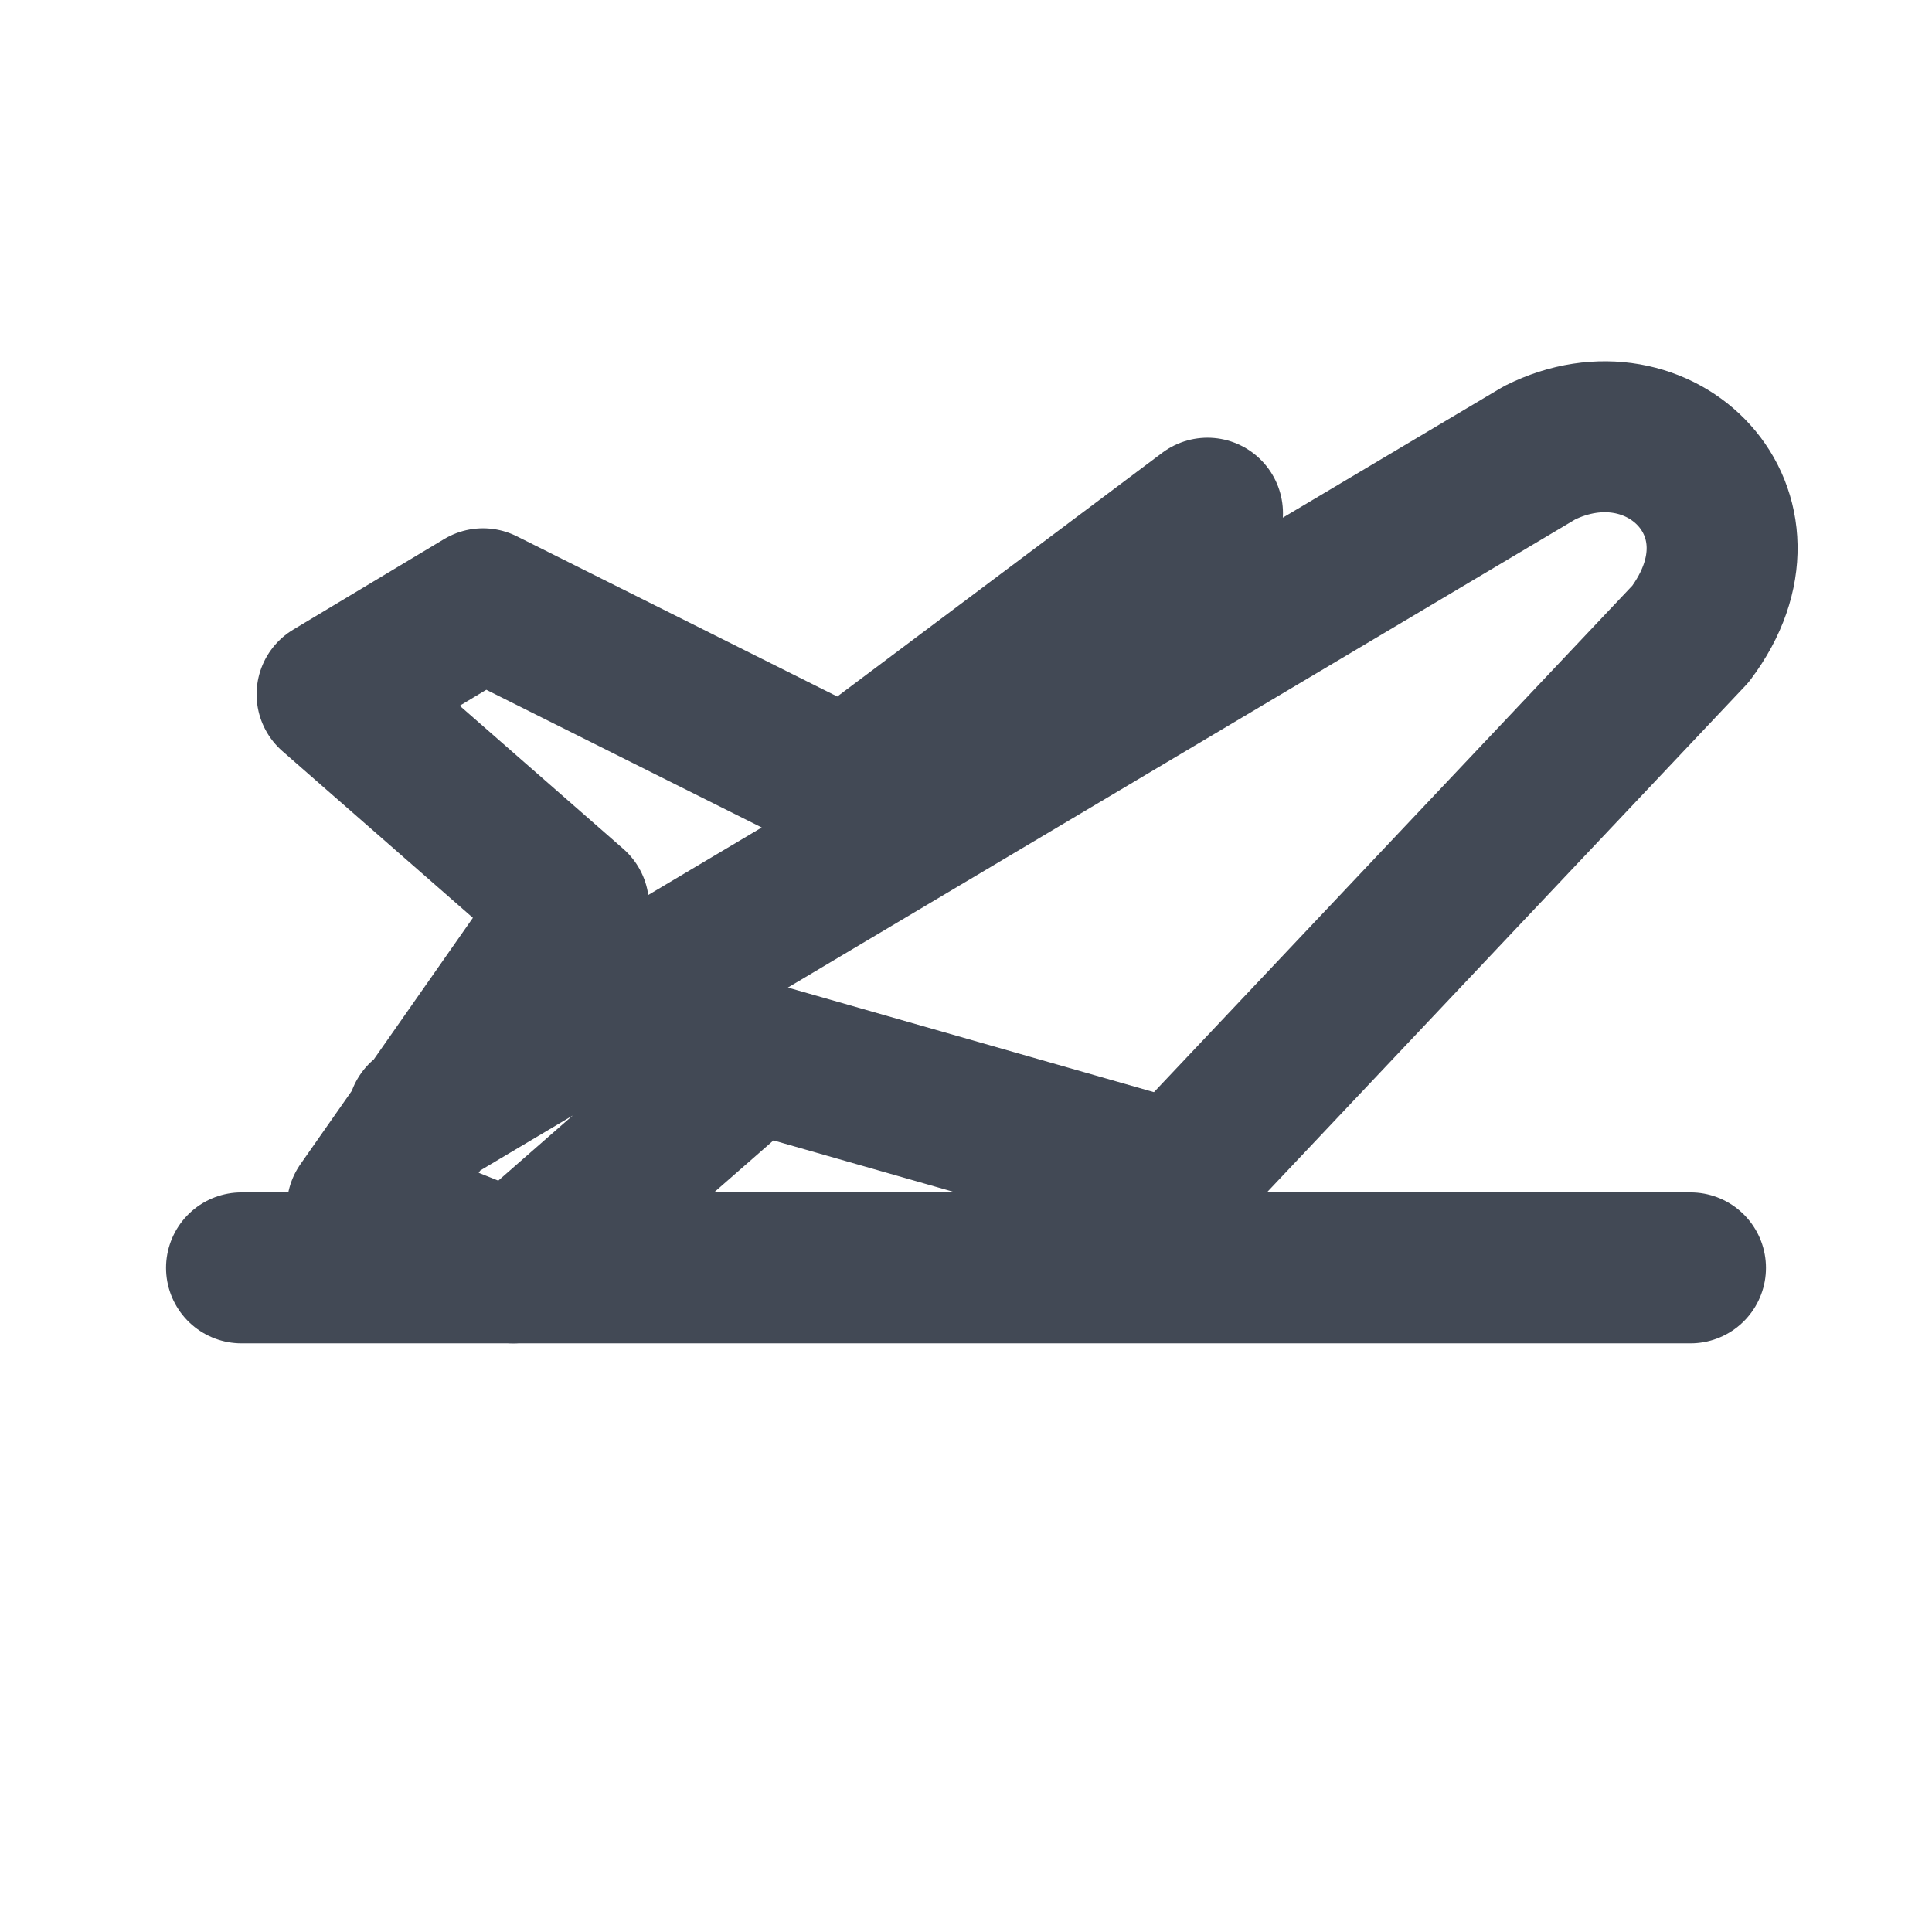
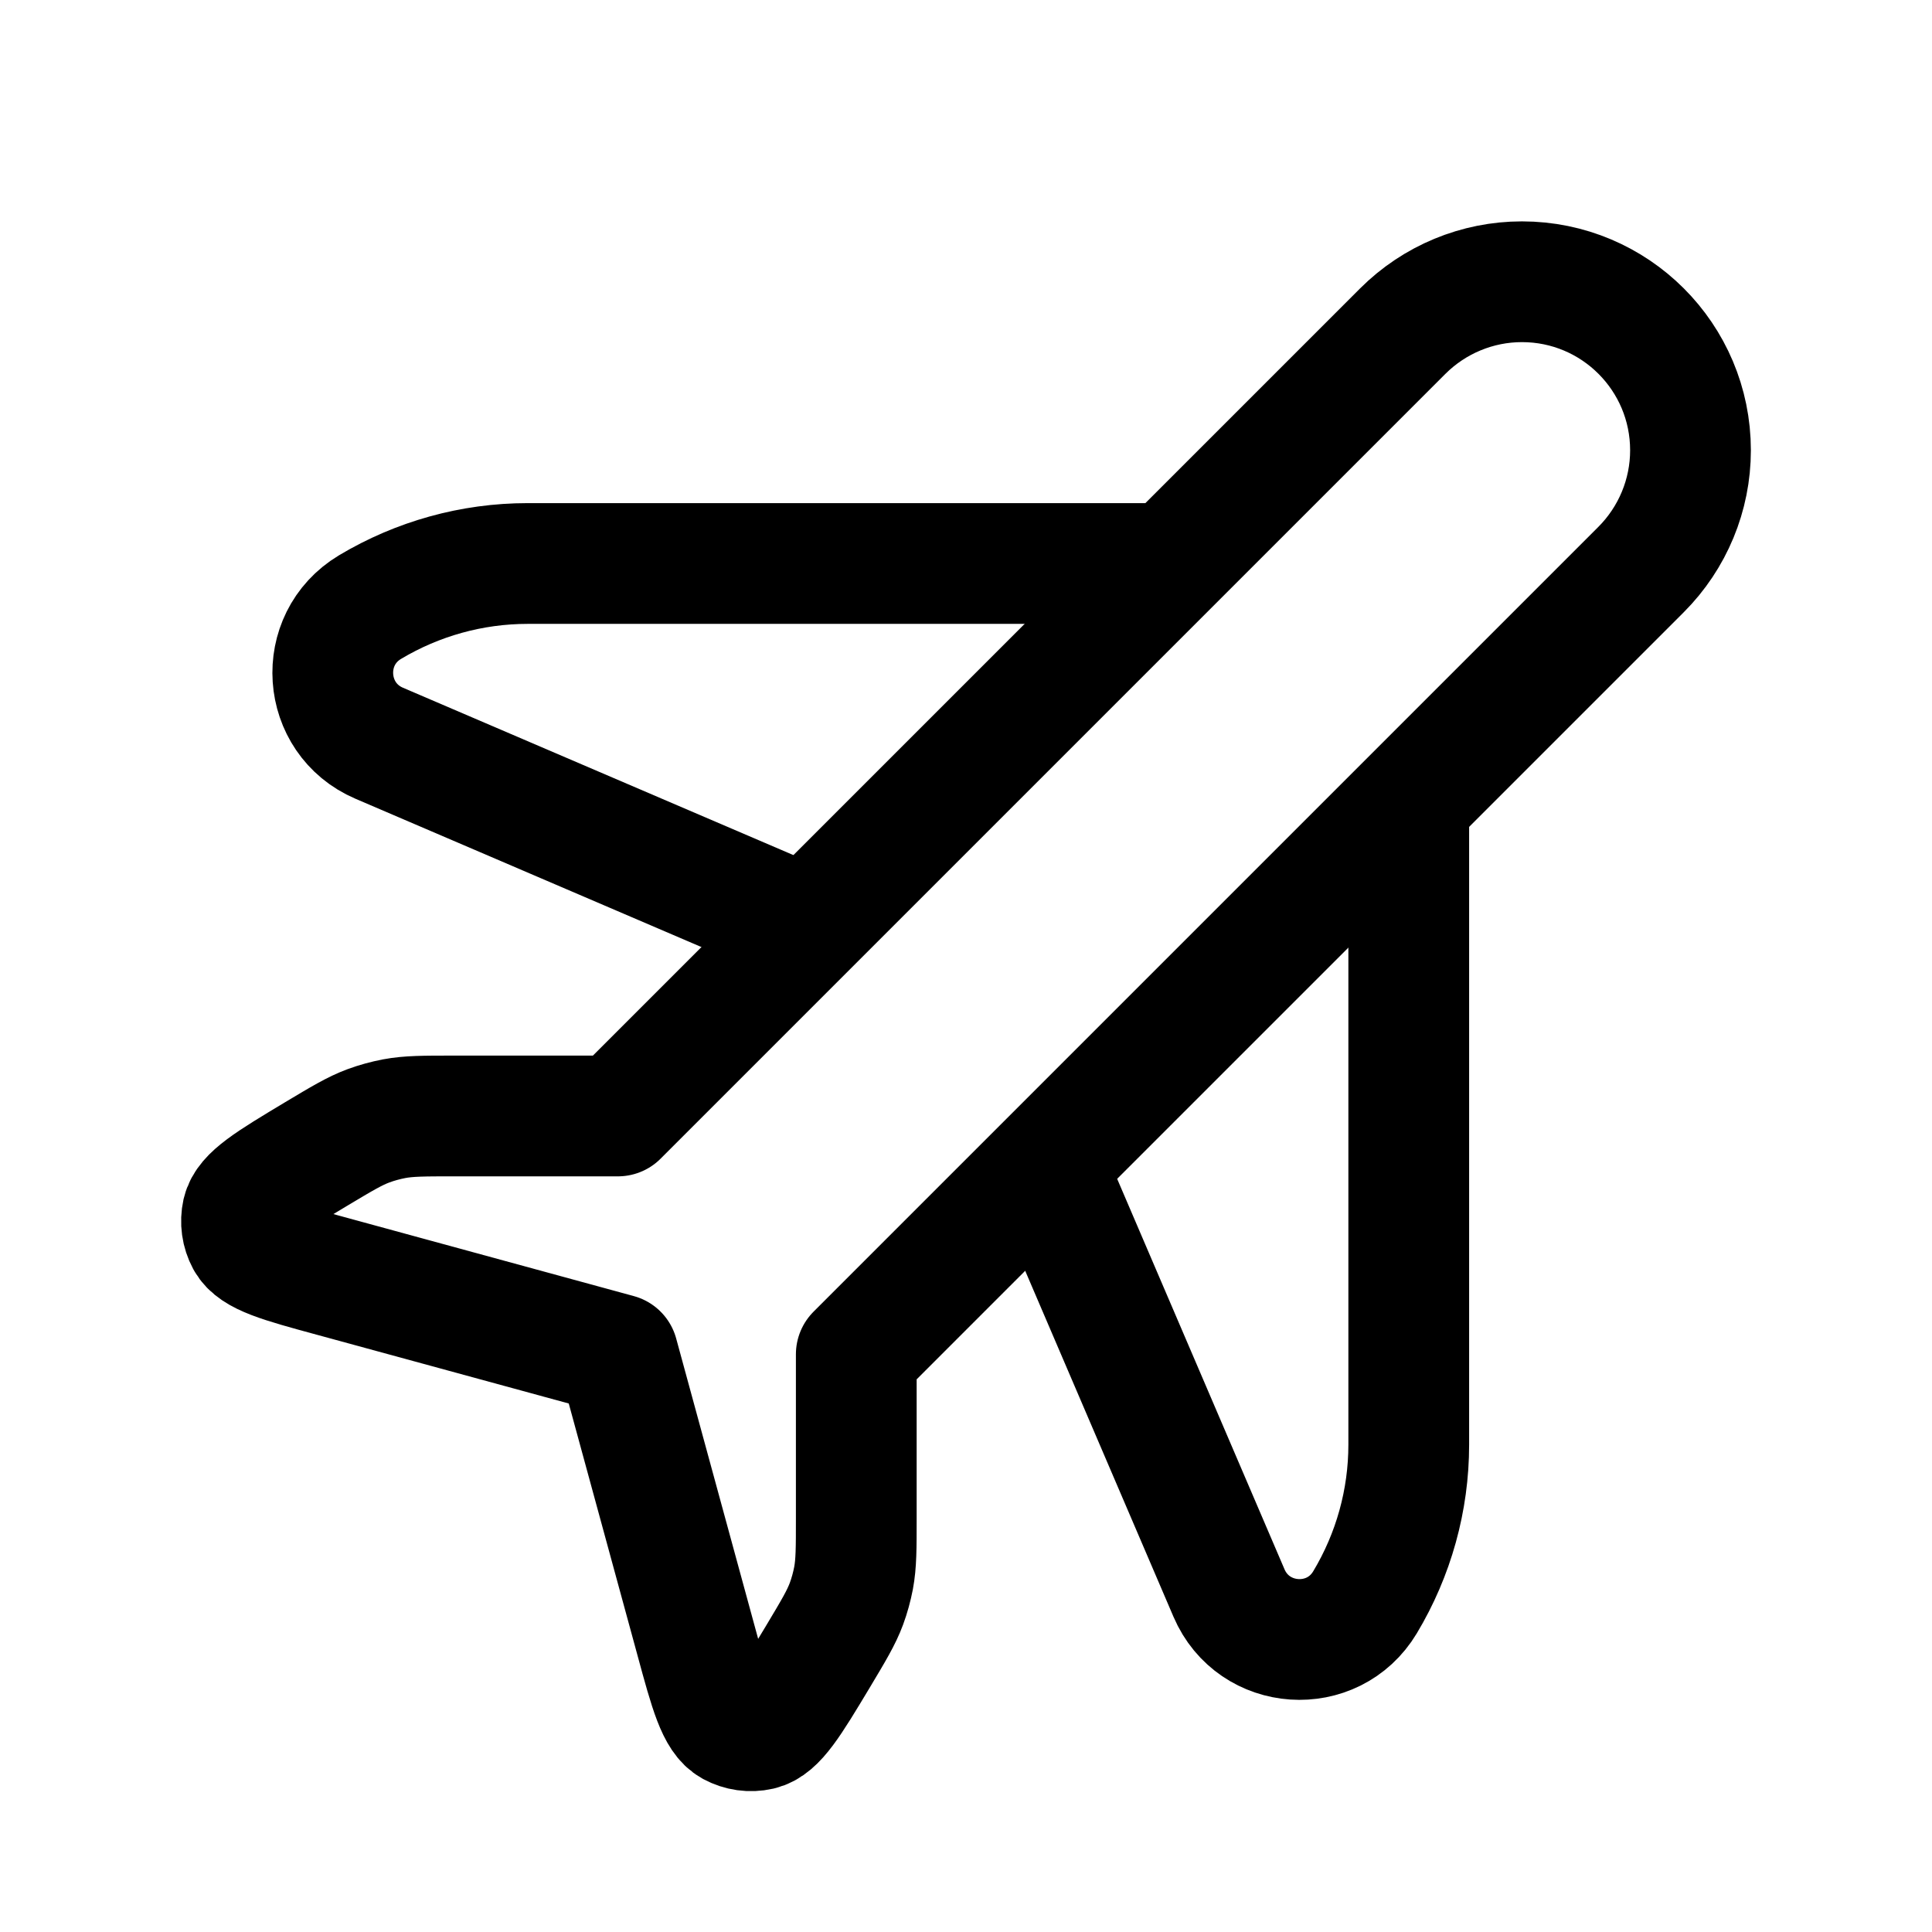
- <svg xmlns="http://www.w3.org/2000/svg" viewBox="0 0 64 64">
-   <g fill="none" stroke="#424955" stroke-width="5" stroke-linecap="round" stroke-linejoin="round">
-     <path d="M8 42h48" />
-     <path d="M14 37 51 15c4-2 8 2 5 6L39 39l-14-4-8 7-5-2 7-10-8-7 5-3 12 6 12-9" />
-   </g>
+ <svg xmlns="http://www.w3.org/2000/svg" viewBox="0 0 24 24" width="24" height="24" color="currentColor" fill="none" stroke="currentColor" stroke-width="1.5" stroke-linecap="round" stroke-linejoin="round">
+   <path d="M10.637 16.824L20.387 7.074C20.779 6.681 21 6.149 21 5.594C21 4.437 20.063 3.5 18.906 3.5C18.351 3.5 17.819 3.721 17.426 4.113L7.676 13.863H5.639C5.265 13.863 5.078 13.863 4.896 13.897C4.788 13.918 4.681 13.947 4.578 13.985C4.405 14.049 4.244 14.146 3.923 14.338C3.347 14.684 3.059 14.857 3.012 15.061C2.986 15.179 3.003 15.302 3.06 15.408C3.161 15.592 3.485 15.681 4.133 15.857L7.676 16.824L8.643 20.367C8.819 21.015 8.908 21.339 9.092 21.44C9.198 21.497 9.321 21.515 9.439 21.488C9.643 21.441 9.816 21.153 10.162 20.577C10.354 20.256 10.451 20.095 10.515 19.922C10.553 19.819 10.582 19.712 10.603 19.604C10.637 19.422 10.637 19.235 10.637 18.861V16.824Z" />
+   <path d="M17.5 10V17.946C17.5 18.636 17.312 19.312 16.957 19.904C16.558 20.57 15.573 20.503 15.267 19.789L13 14.5" />
+   <path d="M14.5 7H6.554C5.864 7 5.188 7.188 4.596 7.542C3.93 7.942 3.997 8.927 4.711 9.233L10 11.5" />
</svg>
